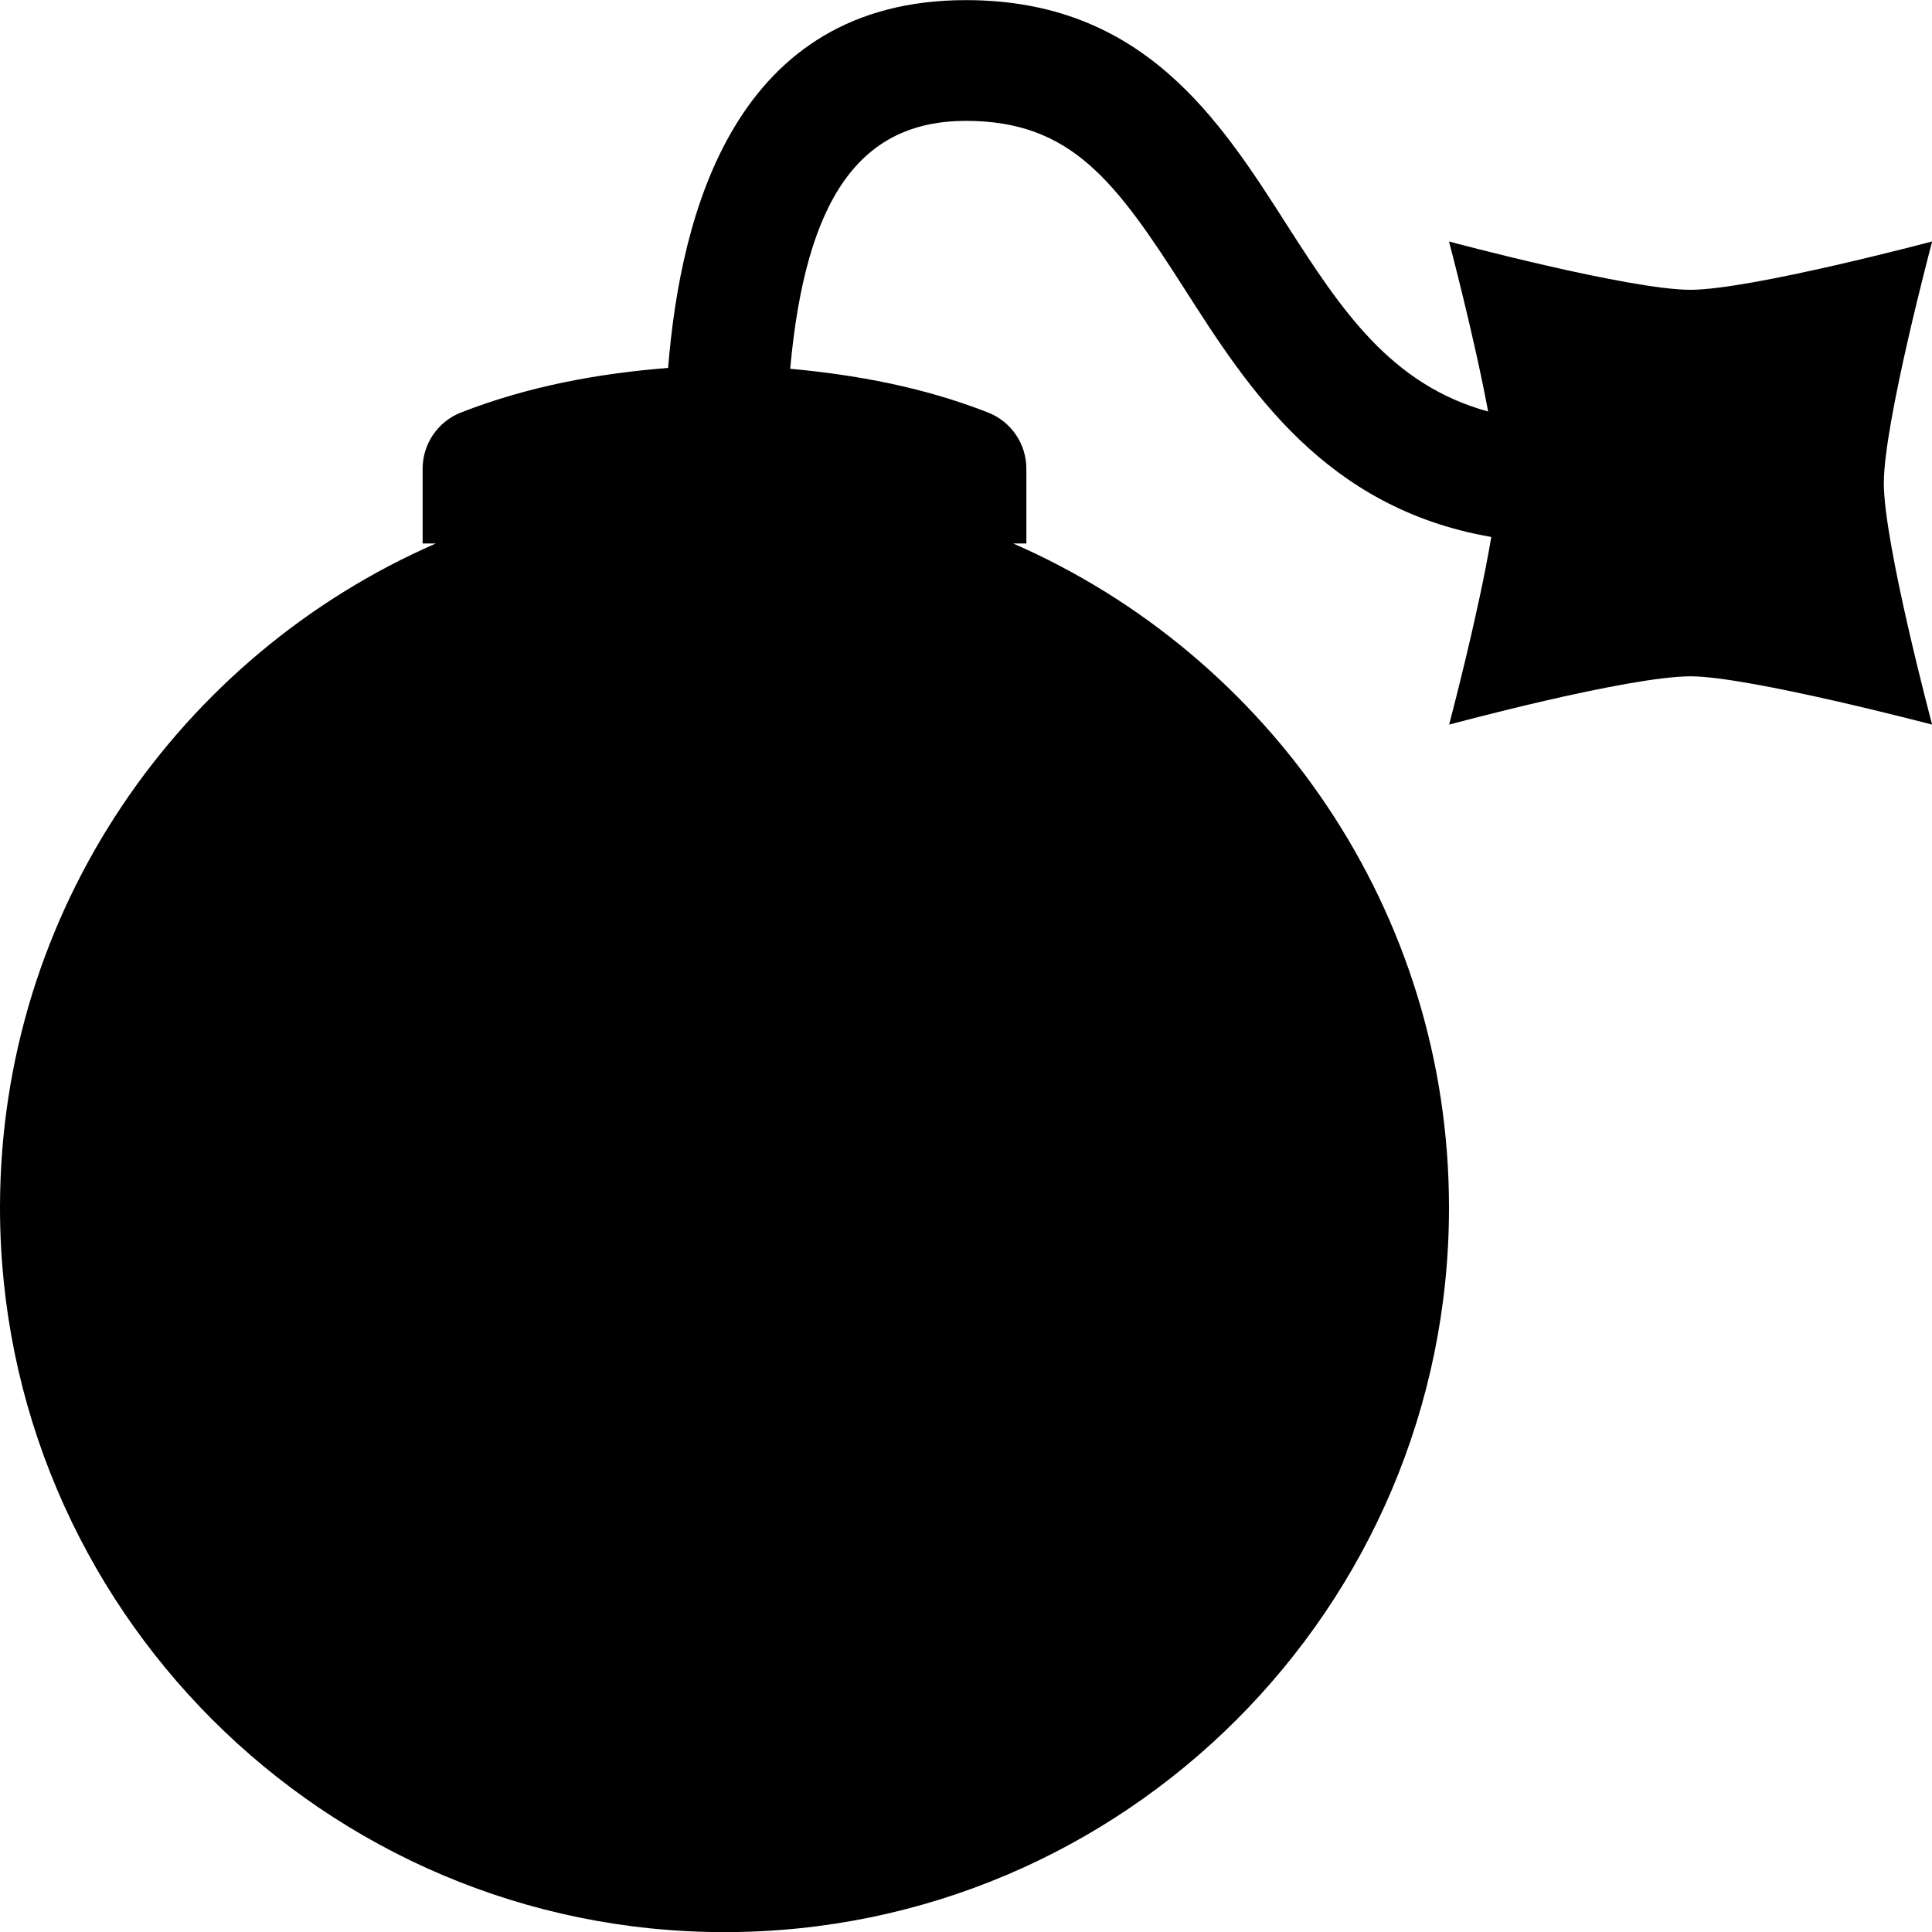
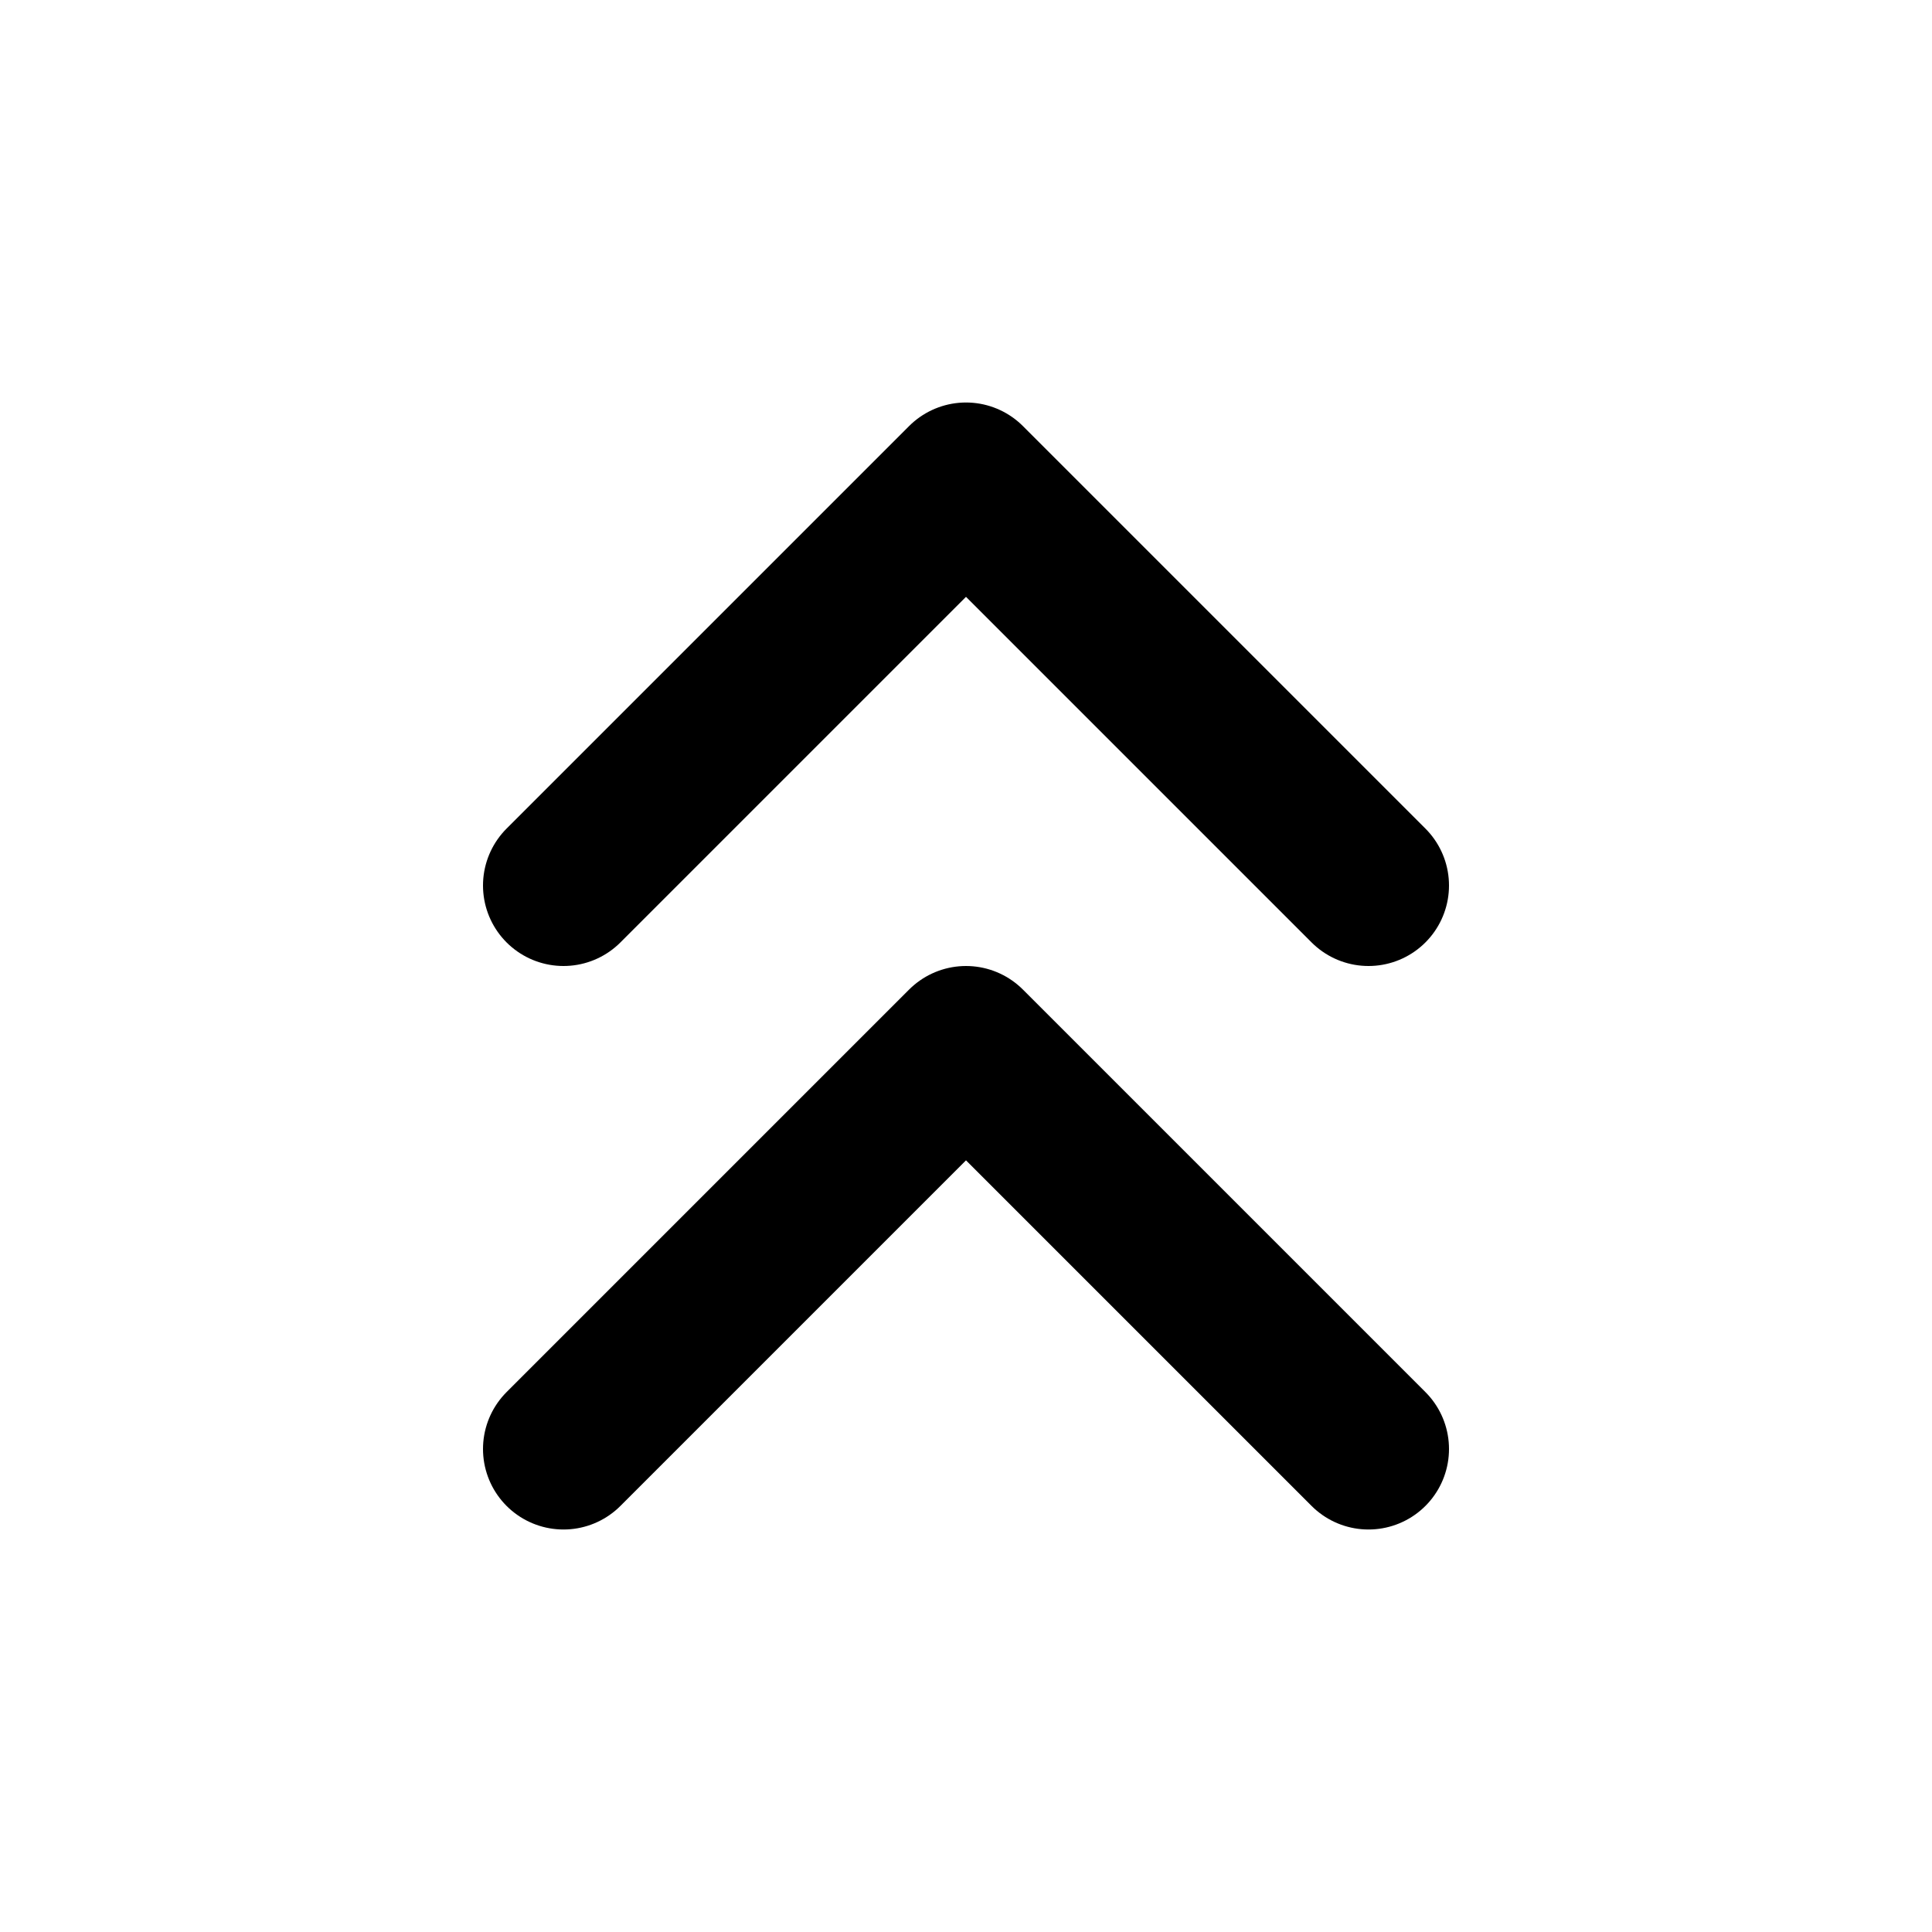
- <svg xmlns="http://www.w3.org/2000/svg" height="512" viewBox="0 0 16 16" width="512">
-   <path d="" fill="none" stroke="#000" stroke-linejoin="round" stroke-width="2" />
-   <path d="m16 2s-1.507.4-2 .4c-.507 0-2-.4-2-.4s.208.784.324 1.408c-.808-.222-1.216-.842-1.667-1.546-.558-.873-1.19-1.861-2.657-1.861-1.92 0-2.364 1.774-2.467 3.046-.581.046-1.159.152-1.715.369-.192.075-.318.26-.318.466v.619h.109c-2.121.926-3.609 3.041-3.609 5.5 0 3.309 2.691 6 6 6s6-2.691 6-6c0-2.459-1.488-4.574-3.609-5.5h.109v-.619c0-.206-.126-.391-.318-.466-.531-.208-1.083-.311-1.638-.362.129-1.42.582-2.053 1.456-2.053.876 0 1.243.506 1.815 1.4.522.817 1.157 1.807 2.535 2.046-.106.639-.349 1.554-.349 1.554s1.479-.4 2-.4c.479 0 2 .4 2 .4s-.4-1.5-.4-2 .4-2 .4-2z" />
+ <svg xmlns="http://www.w3.org/2000/svg" width="24" height="24" viewBox="0 0 24 24" fill="none" stroke="currentColor" stroke-width="2" stroke-linecap="round" stroke-linejoin="round" class="feather feather-chevrons-up">
+   <polyline points="17 11 12 6 7 11" />
+   <polyline points="17 18 12 13 7 18" />
</svg>
